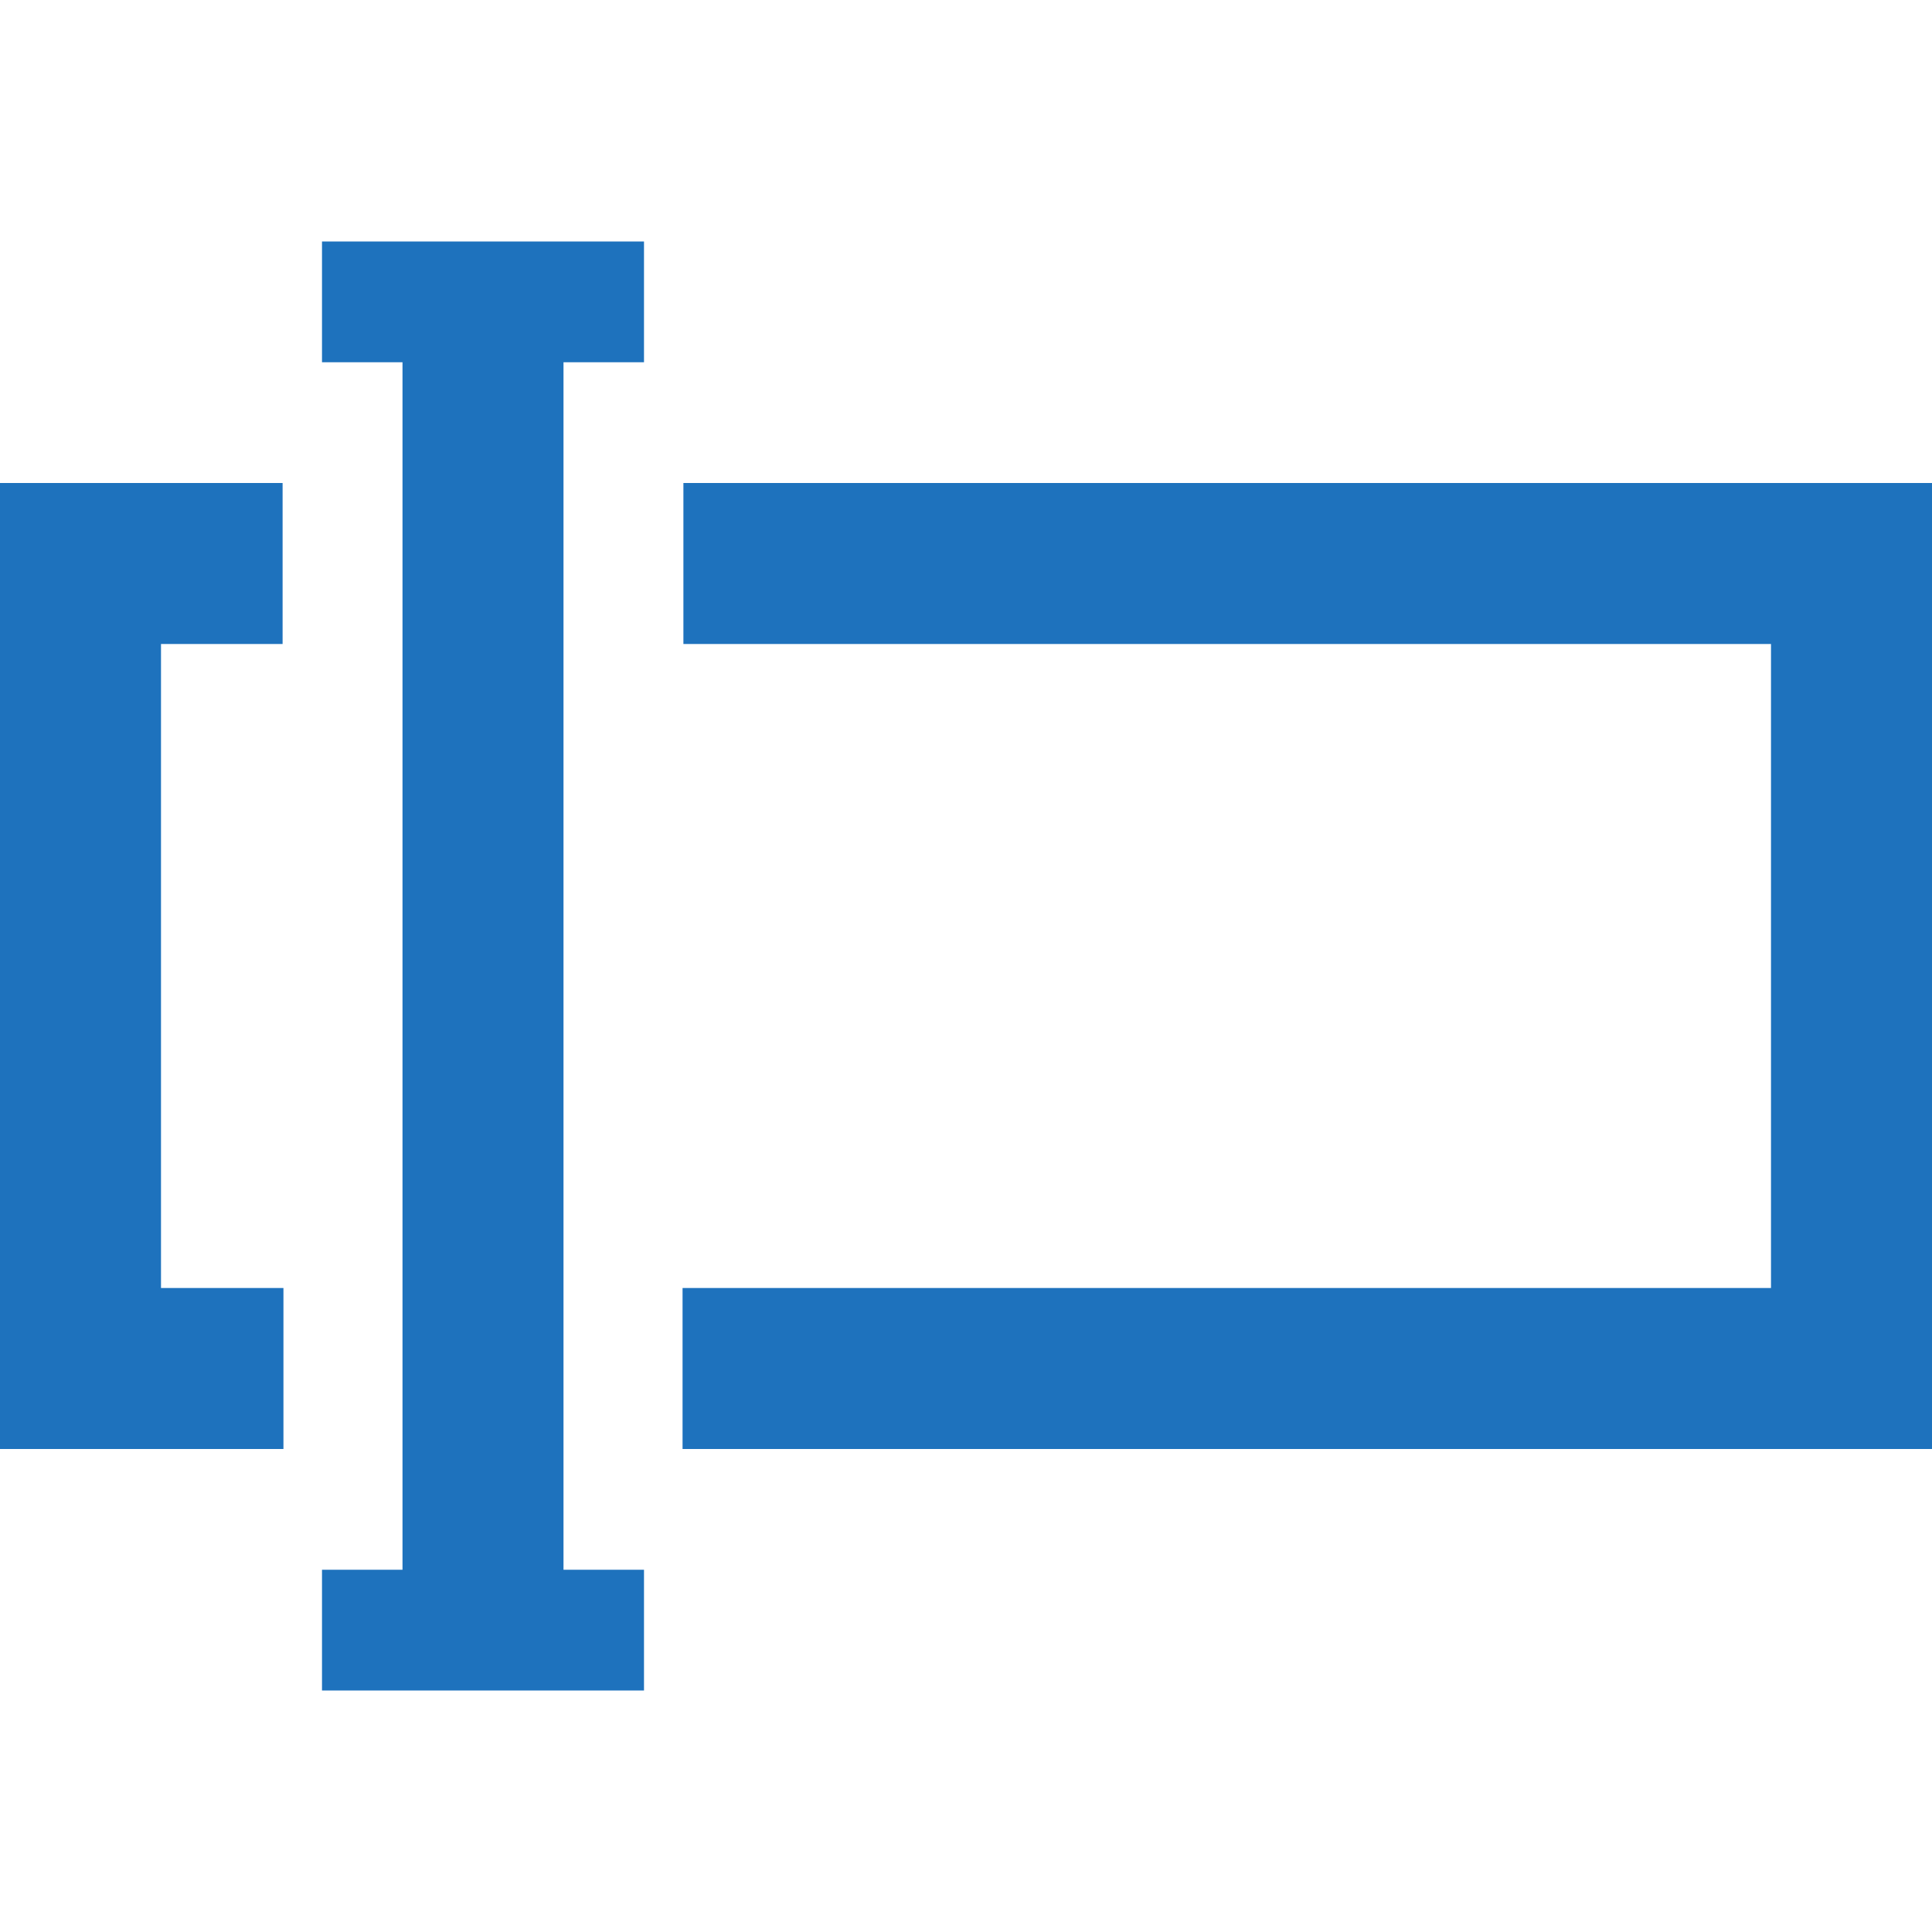
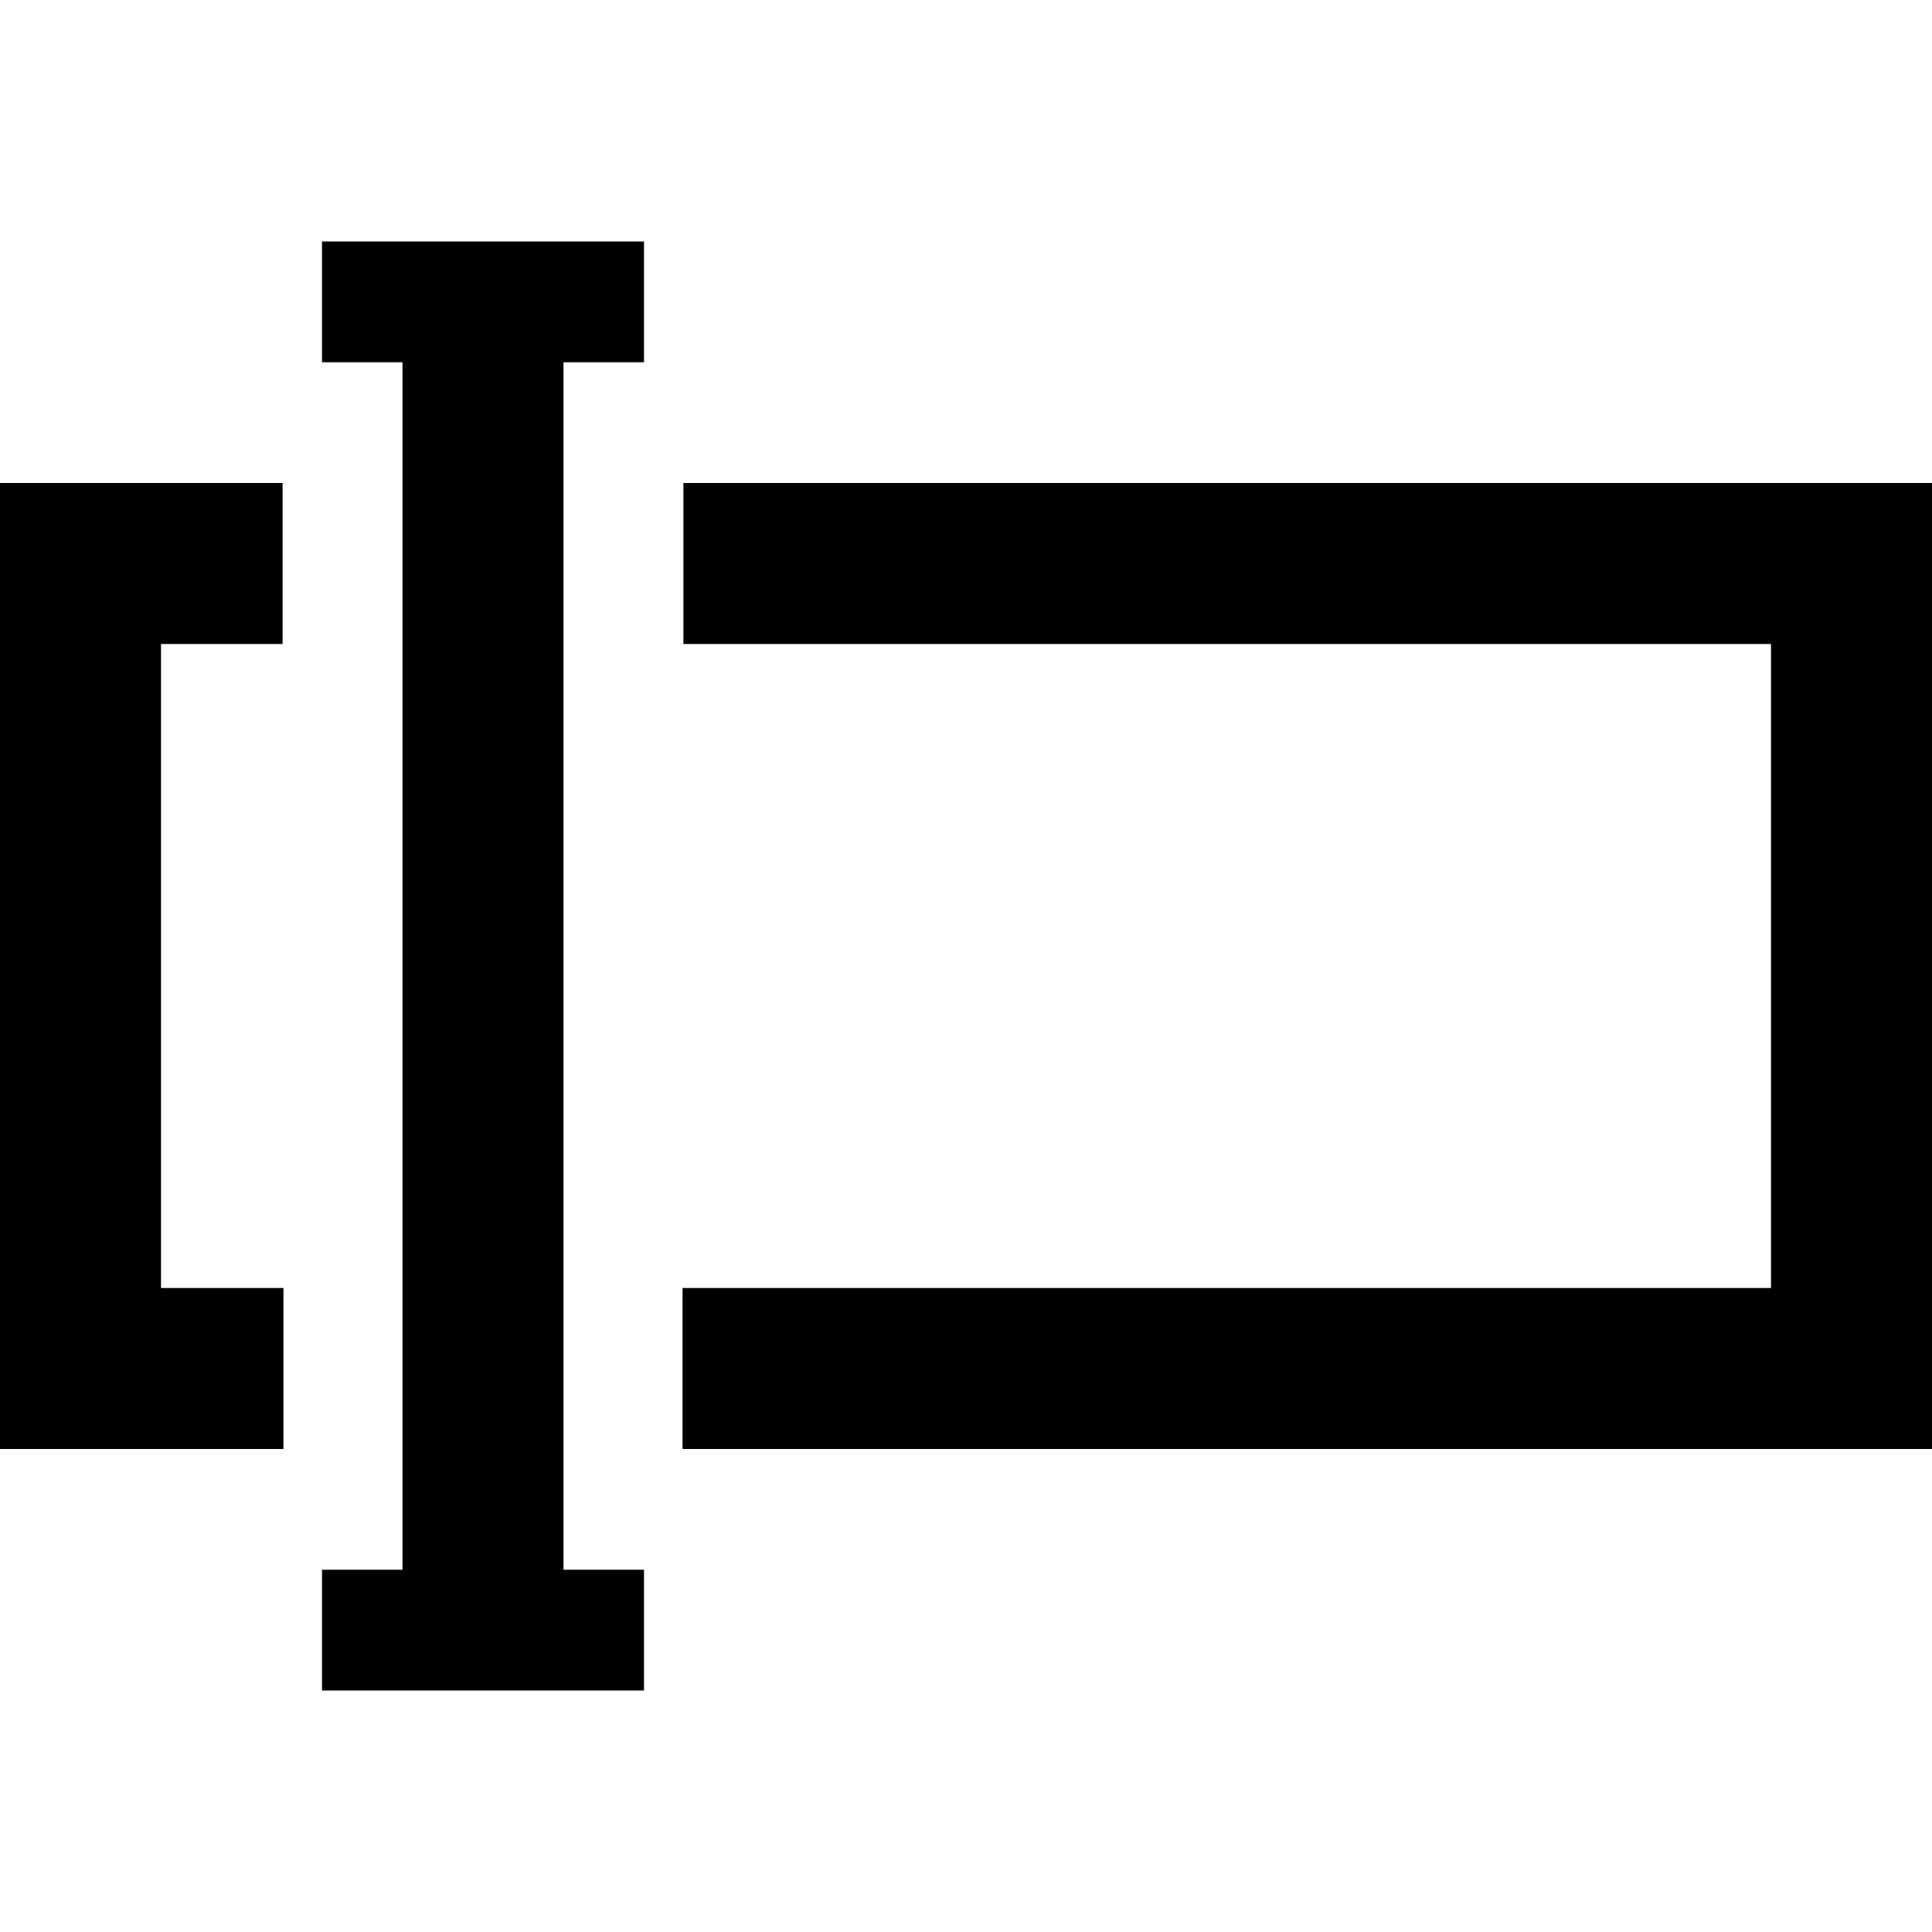
<svg xmlns="http://www.w3.org/2000/svg" width="800px" height="800px" viewBox="0 0 48 48" enable-background="new 0 0 48 48" id="Layer_3" version="1.1" xml:space="preserve">
-   <g fill="#1e72bd">
+   <g>
    <polygon points="8,9 10,9 10,12 10,16 10,39 8,39 8,42 16,42 16,39 14,39 14,16 14,12 14,9 16,9 16,6 8,6  " />
    <polygon points="4,16 7.021,16 7.021,12 0,12 0,36 7.042,36 7.042,32 4,32  " />
    <polygon points="16.979,12 16.979,16 44,16 44,32 16.958,32 16.958,36 48,36 48,12  " />
  </g>
</svg>
